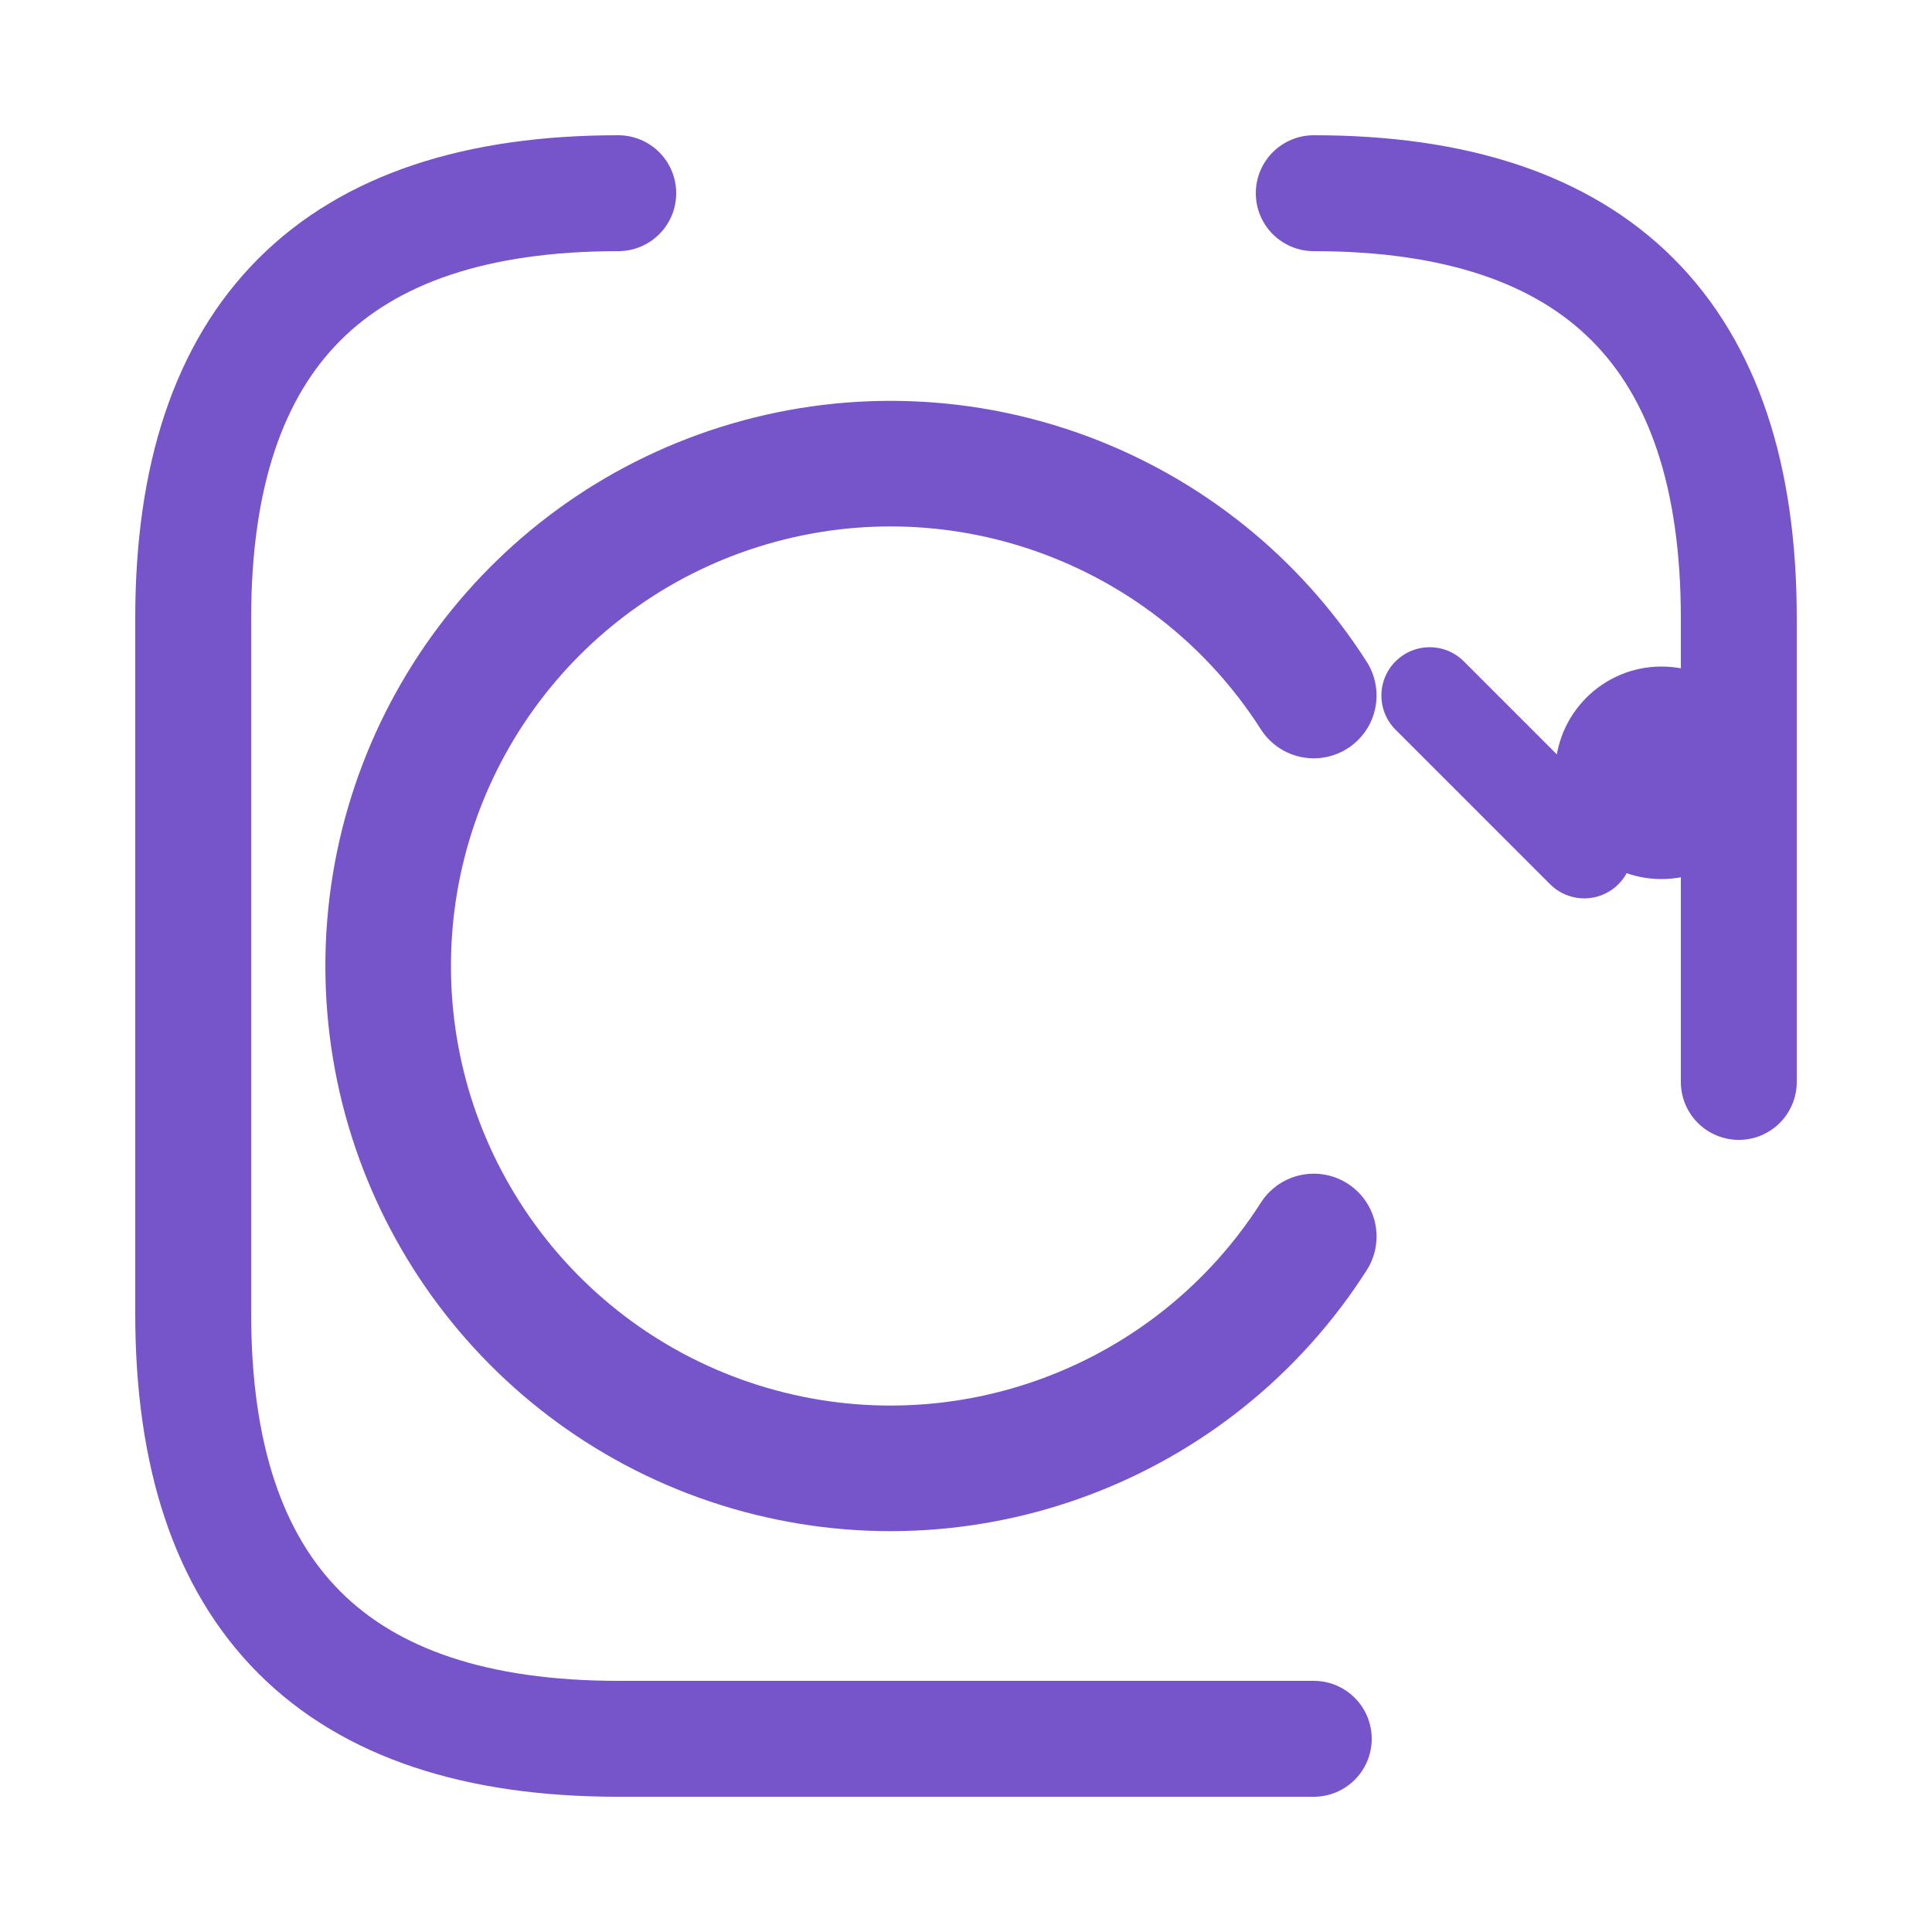
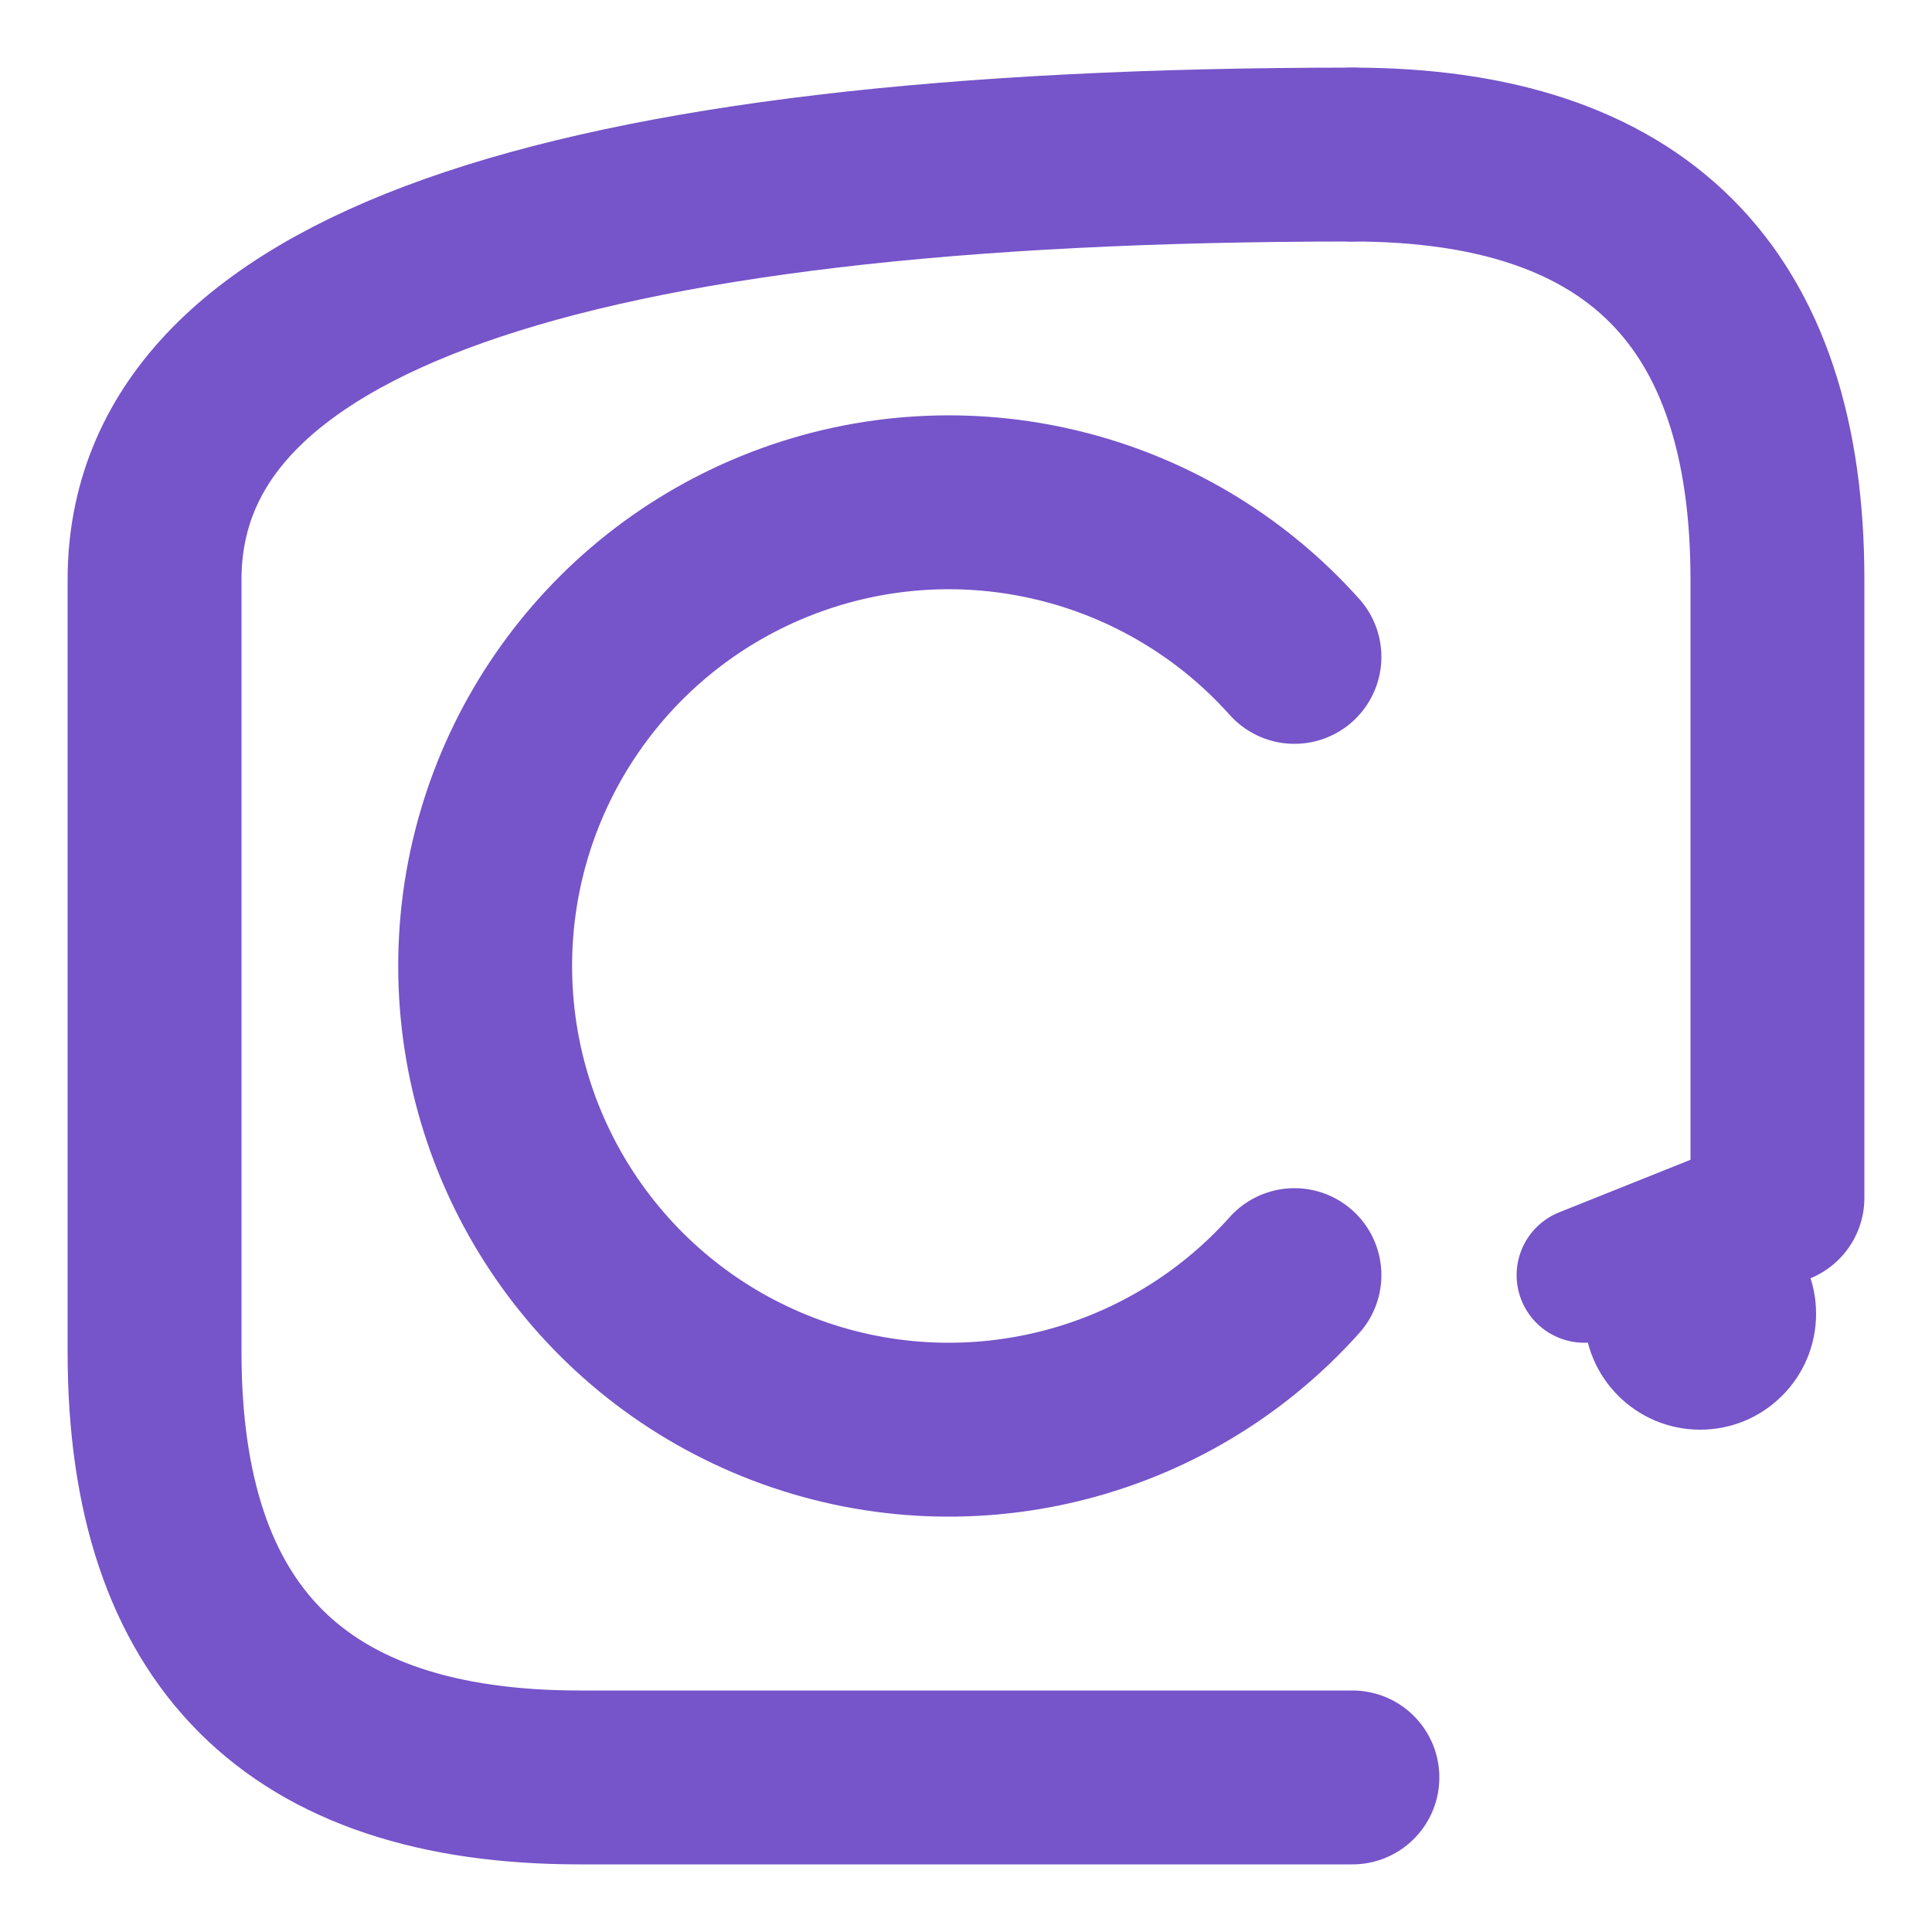
<svg xmlns="http://www.w3.org/2000/svg" viewBox="0 0 100 100" fill="none">
-   <path d="M 68 10 Q 90 10 90 32 L 90 56" stroke="#7654c9" stroke-width="6" stroke-linecap="round" stroke-linejoin="round" />
-   <path d="M 32 10 Q 10 10 10 32 L 10 68 Q 10 90 32 90 L 68 90" stroke="#7654c9" stroke-width="6" stroke-linecap="round" stroke-linejoin="round" />
-   <path d="M 68 36 A 26 26 0 1 0 68 64" stroke="#7654c9" stroke-width="6.5" stroke-linecap="round" />
-   <line x1="82" y1="44" x2="74" y2="36" stroke="#7654c9" stroke-width="5" stroke-linecap="round" />
-   <circle cx="86" cy="40" r="5.5" fill="#7654c9" />
+   <path d="M 70 8 Q 8 8 8 30 L 8 70 Q 8 92 30 92 L 70 92" stroke="#7654c9" stroke-width="9" stroke-linecap="round" stroke-linejoin="round" />
+   <path d="M 92 62 L 92 30 Q 92 8 70 8" stroke="#7654c9" stroke-width="9" stroke-linecap="round" stroke-linejoin="round" />
+   <path d="M 67 34 A 24 24 0 1 0 67 66" stroke="#7654c9" stroke-width="9" stroke-linecap="round" />
+   <line x1="92" y1="62" x2="82" y2="66" stroke="#7654c9" stroke-width="7" stroke-linecap="round" />
+   <circle cx="88" cy="68" r="6" fill="#7654c9" />
</svg>
